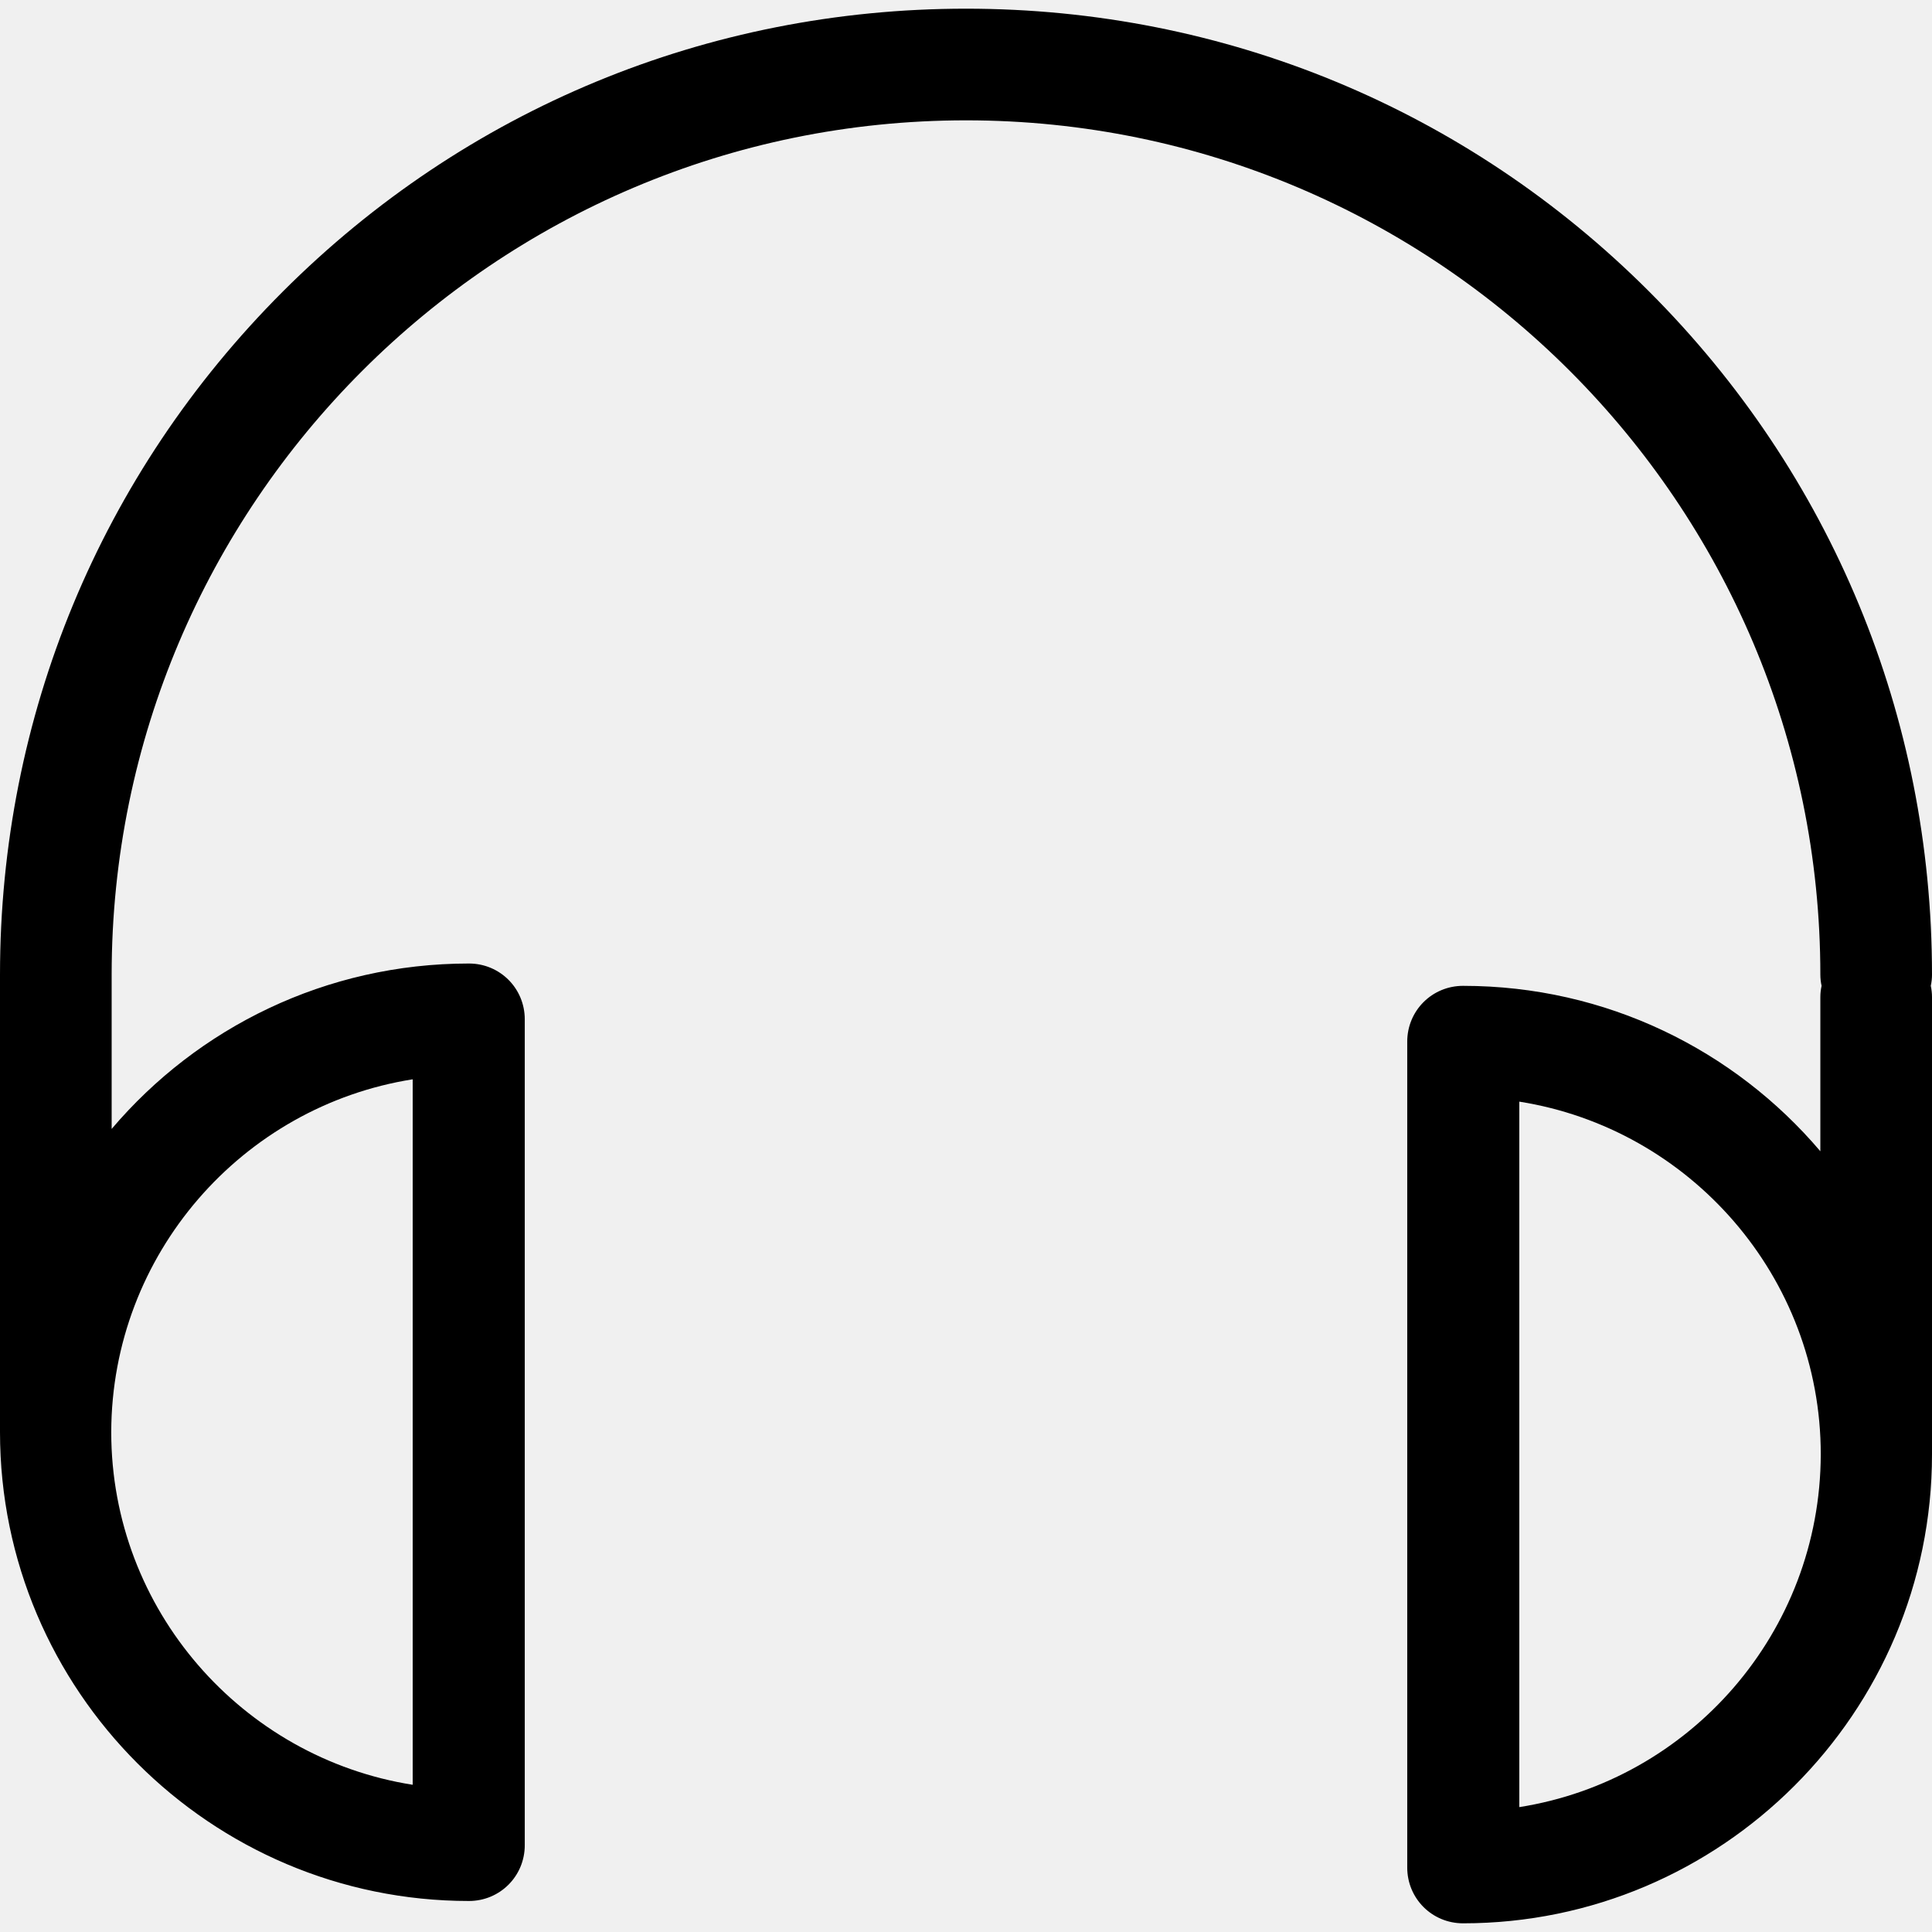
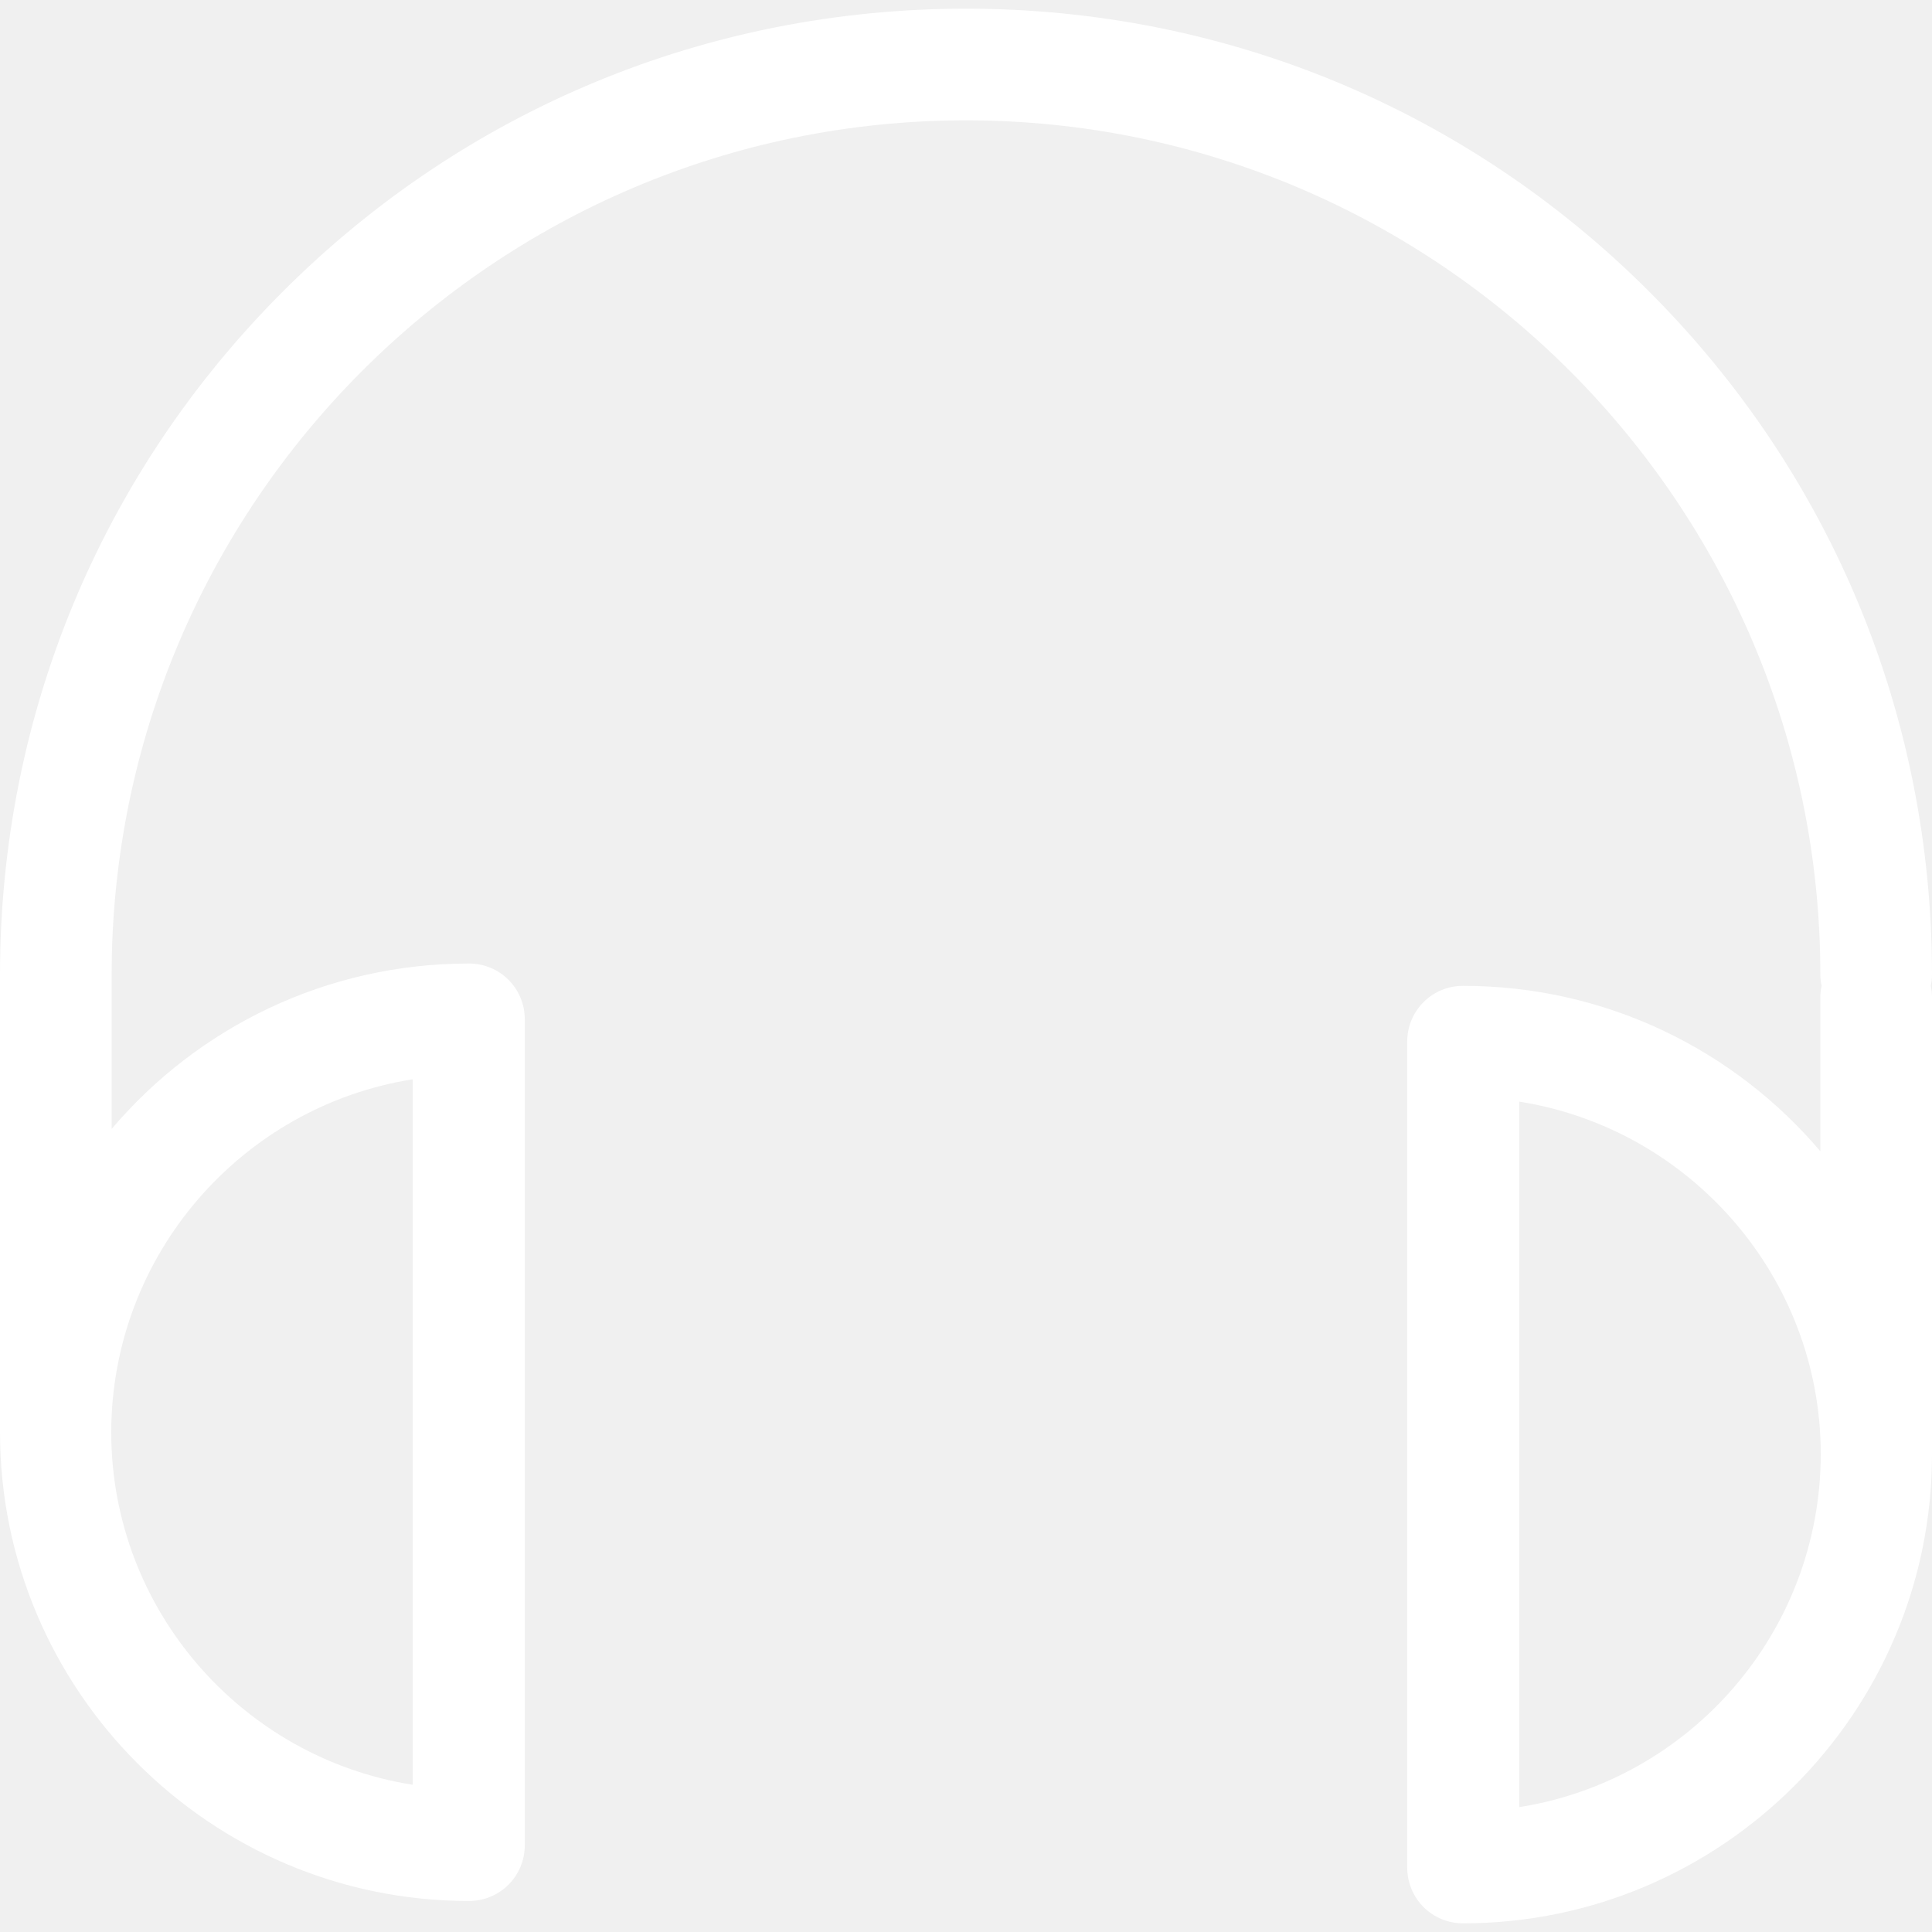
<svg xmlns="http://www.w3.org/2000/svg" version="1.1" id="Capa_1" x="0px" y="0px" viewBox="0 0 467.2 467.2" style="enable-background:new 0 0 467.2 467.2;" xml:space="preserve">
  <g>
-     <path d="M467.2,235.7c0-62.4-24.3-121.1-68.4-165.2S296,2.1,233.6,2.1S112.5,26.4,68.4,70.5S0,173.3,0,235.7v110.6   c0,62.5,50.9,113.4,113.4,113.4c7.5,0,13.5-6,13.5-13.5V246.5c0-7.5-6-13.5-13.5-13.5c-34.6,0-65.6,15.5-86.4,40v-37.3   c0-113.9,92.7-206.6,206.6-206.6s206.6,92.7,206.6,206.6c0,0.9,0.1,1.8,0.3,2.7c-0.2,0.9-0.3,1.8-0.3,2.7v37.3   c-20.8-24.5-51.8-40-86.4-40c-7.5,0-13.5,6-13.5,13.5v199.7c0,7.5,6,13.5,13.5,13.5c62.5,0,113.4-50.9,113.4-113.4V241.1   c0-0.9-0.1-1.8-0.3-2.7C467.1,237.5,467.2,236.6,467.2,235.7z M99.8,261v170.6c-41.2-6.5-72.9-42.3-72.9-85.3   C27,303.3,58.6,267.5,99.8,261z M367.4,437V266.4c41.2,6.5,72.9,42.3,72.9,85.3C440.2,394.8,408.6,430.5,367.4,437z" />
+     <path fill="white" d="M467.2,235.7c0-62.4-24.3-121.1-68.4-165.2S296,2.1,233.6,2.1S112.5,26.4,68.4,70.5S0,173.3,0,235.7v110.6   c0,62.5,50.9,113.4,113.4,113.4c7.5,0,13.5-6,13.5-13.5V246.5c0-7.5-6-13.5-13.5-13.5c-34.6,0-65.6,15.5-86.4,40v-37.3   c0-113.9,92.7-206.6,206.6-206.6s206.6,92.7,206.6,206.6c0,0.9,0.1,1.8,0.3,2.7c-0.2,0.9-0.3,1.8-0.3,2.7v37.3   c-20.8-24.5-51.8-40-86.4-40c-7.5,0-13.5,6-13.5,13.5v199.7c0,7.5,6,13.5,13.5,13.5c62.5,0,113.4-50.9,113.4-113.4V241.1   c0-0.9-0.1-1.8-0.3-2.7C467.1,237.5,467.2,236.6,467.2,235.7z M99.8,261v170.6c-41.2-6.5-72.9-42.3-72.9-85.3   C27,303.3,58.6,267.5,99.8,261z M367.4,437V266.4c41.2,6.5,72.9,42.3,72.9,85.3C440.2,394.8,408.6,430.5,367.4,437z" />
  </g>
-   <g>
- </g>
-   <g>
- </g>
-   <g>
- </g>
-   <g>
- </g>
-   <g>
- </g>
-   <g>
- </g>
-   <g>
- </g>
-   <g>
- </g>
-   <g>
- </g>
-   <g>
- </g>
-   <g>
- </g>
-   <g>
- </g>
-   <g>
- </g>
-   <g>
- </g>
-   <g>
- </g>
</svg>
